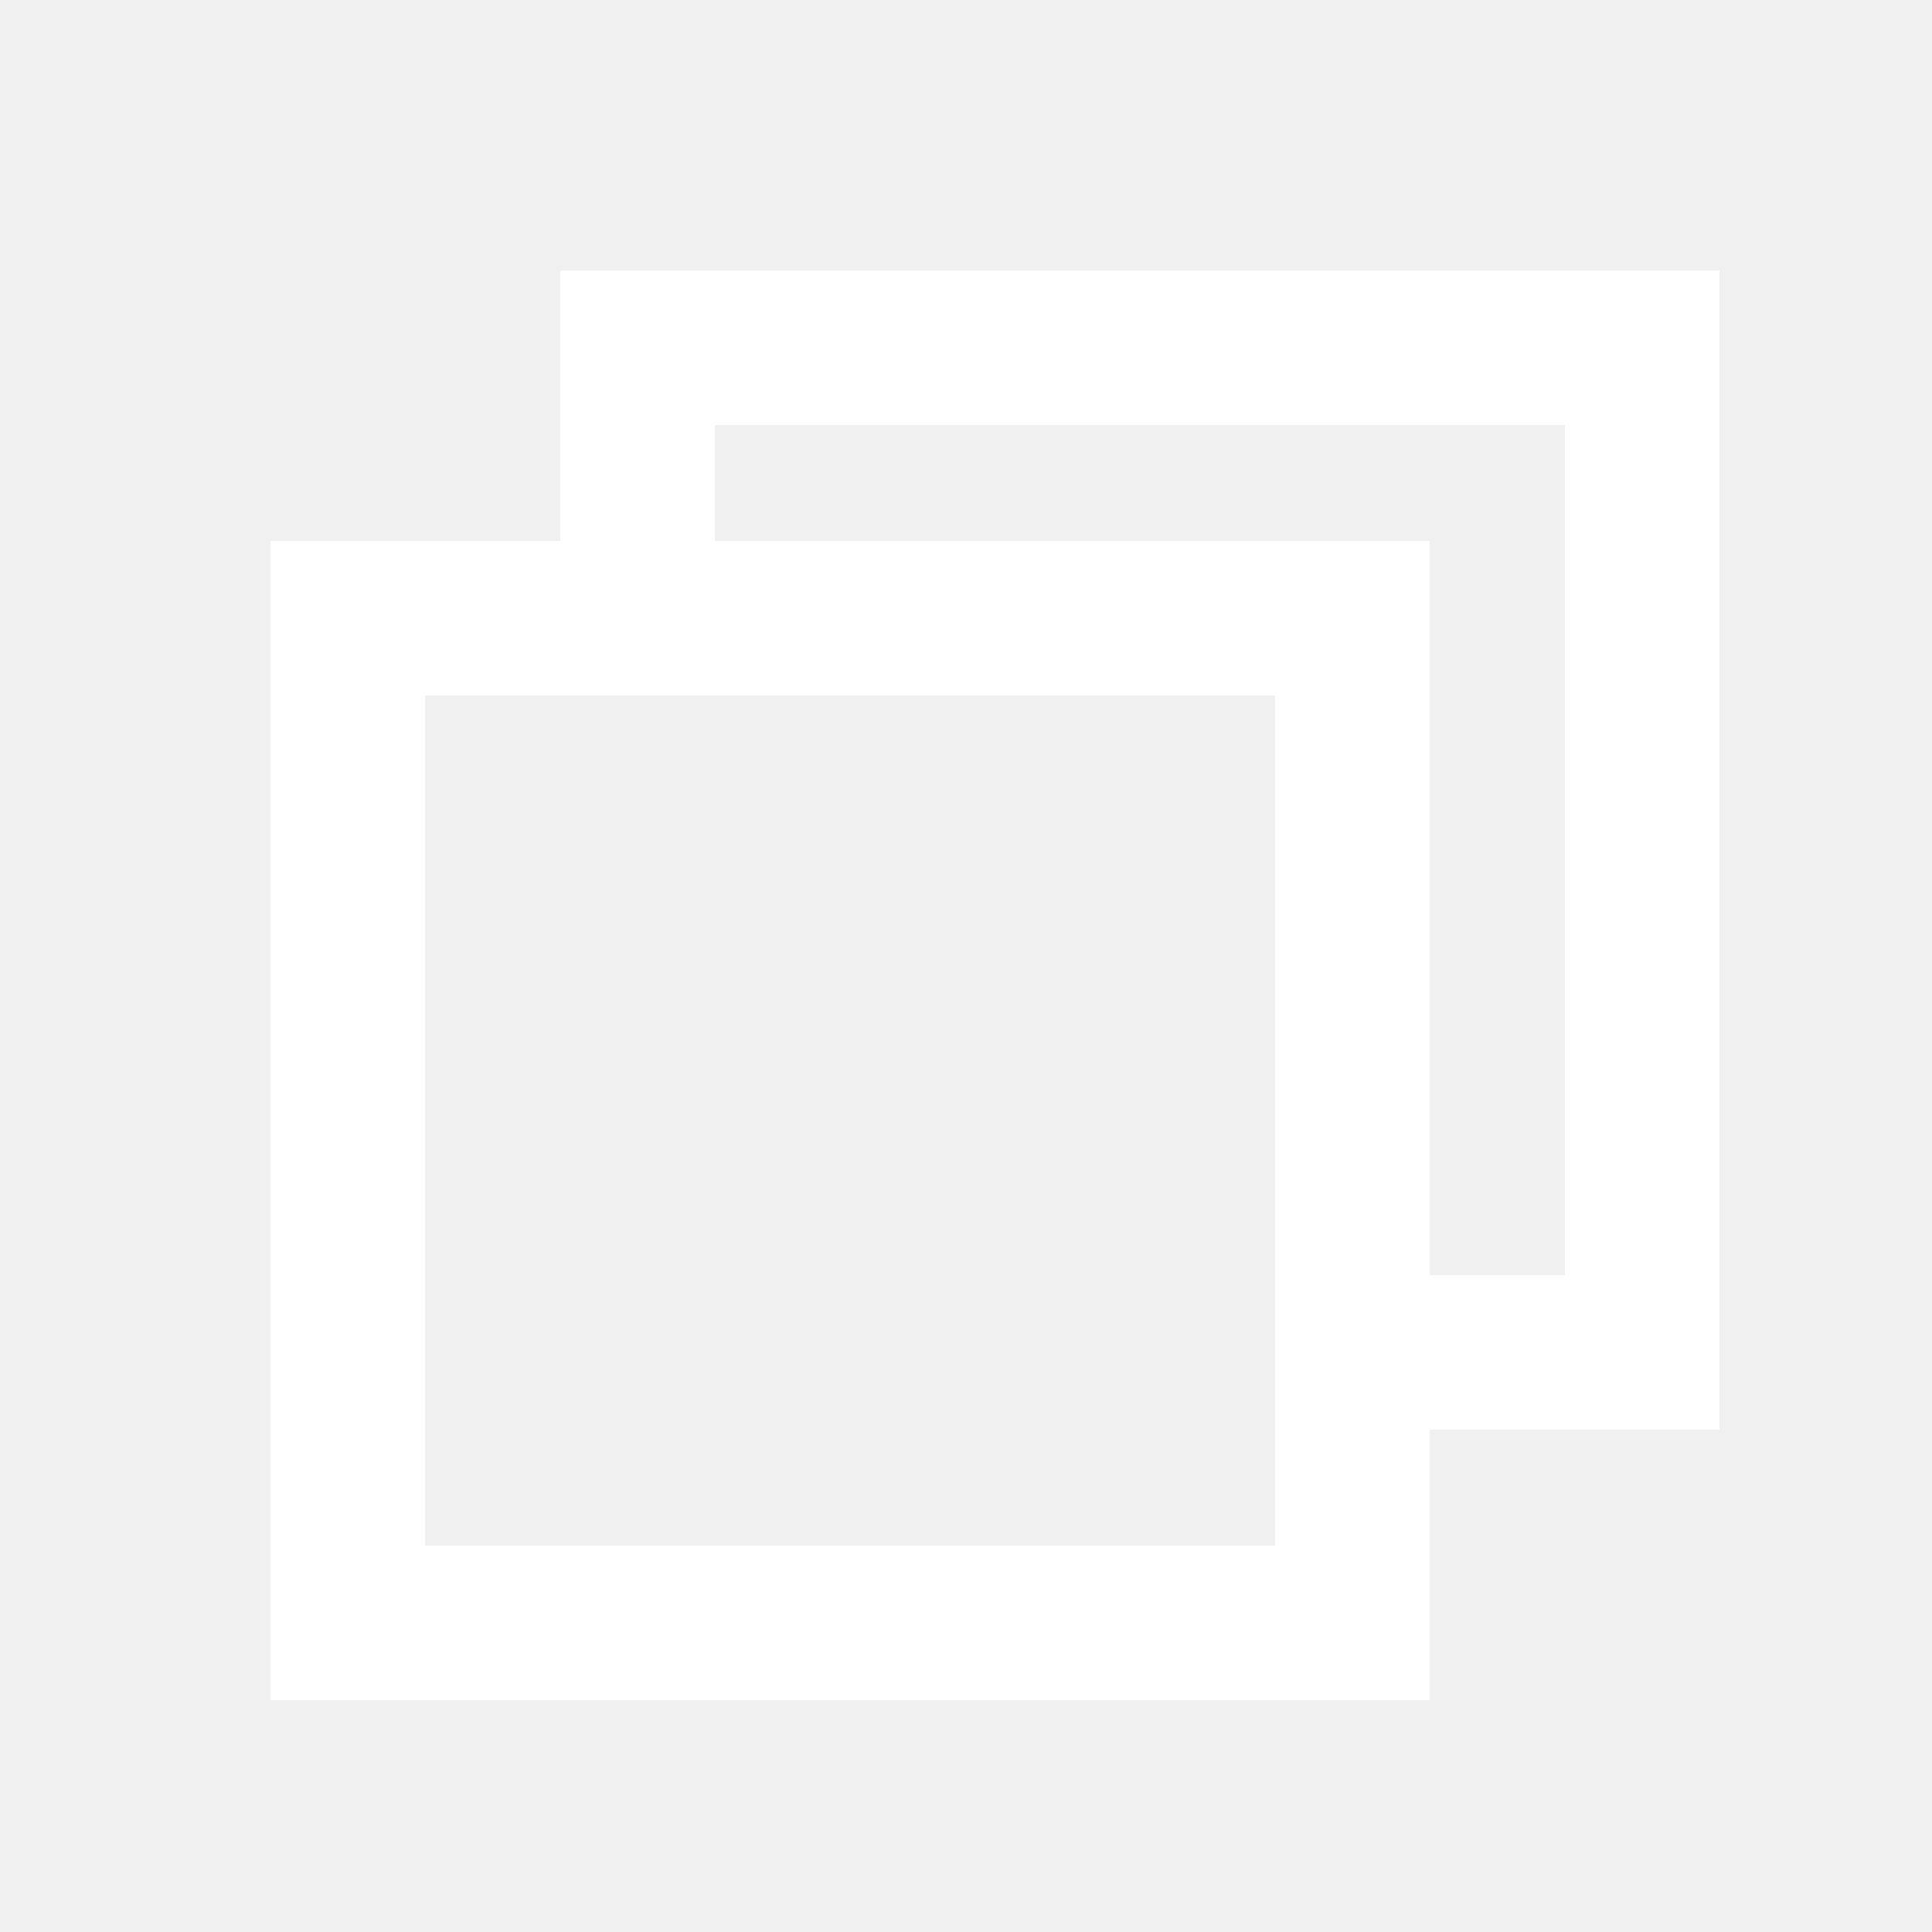
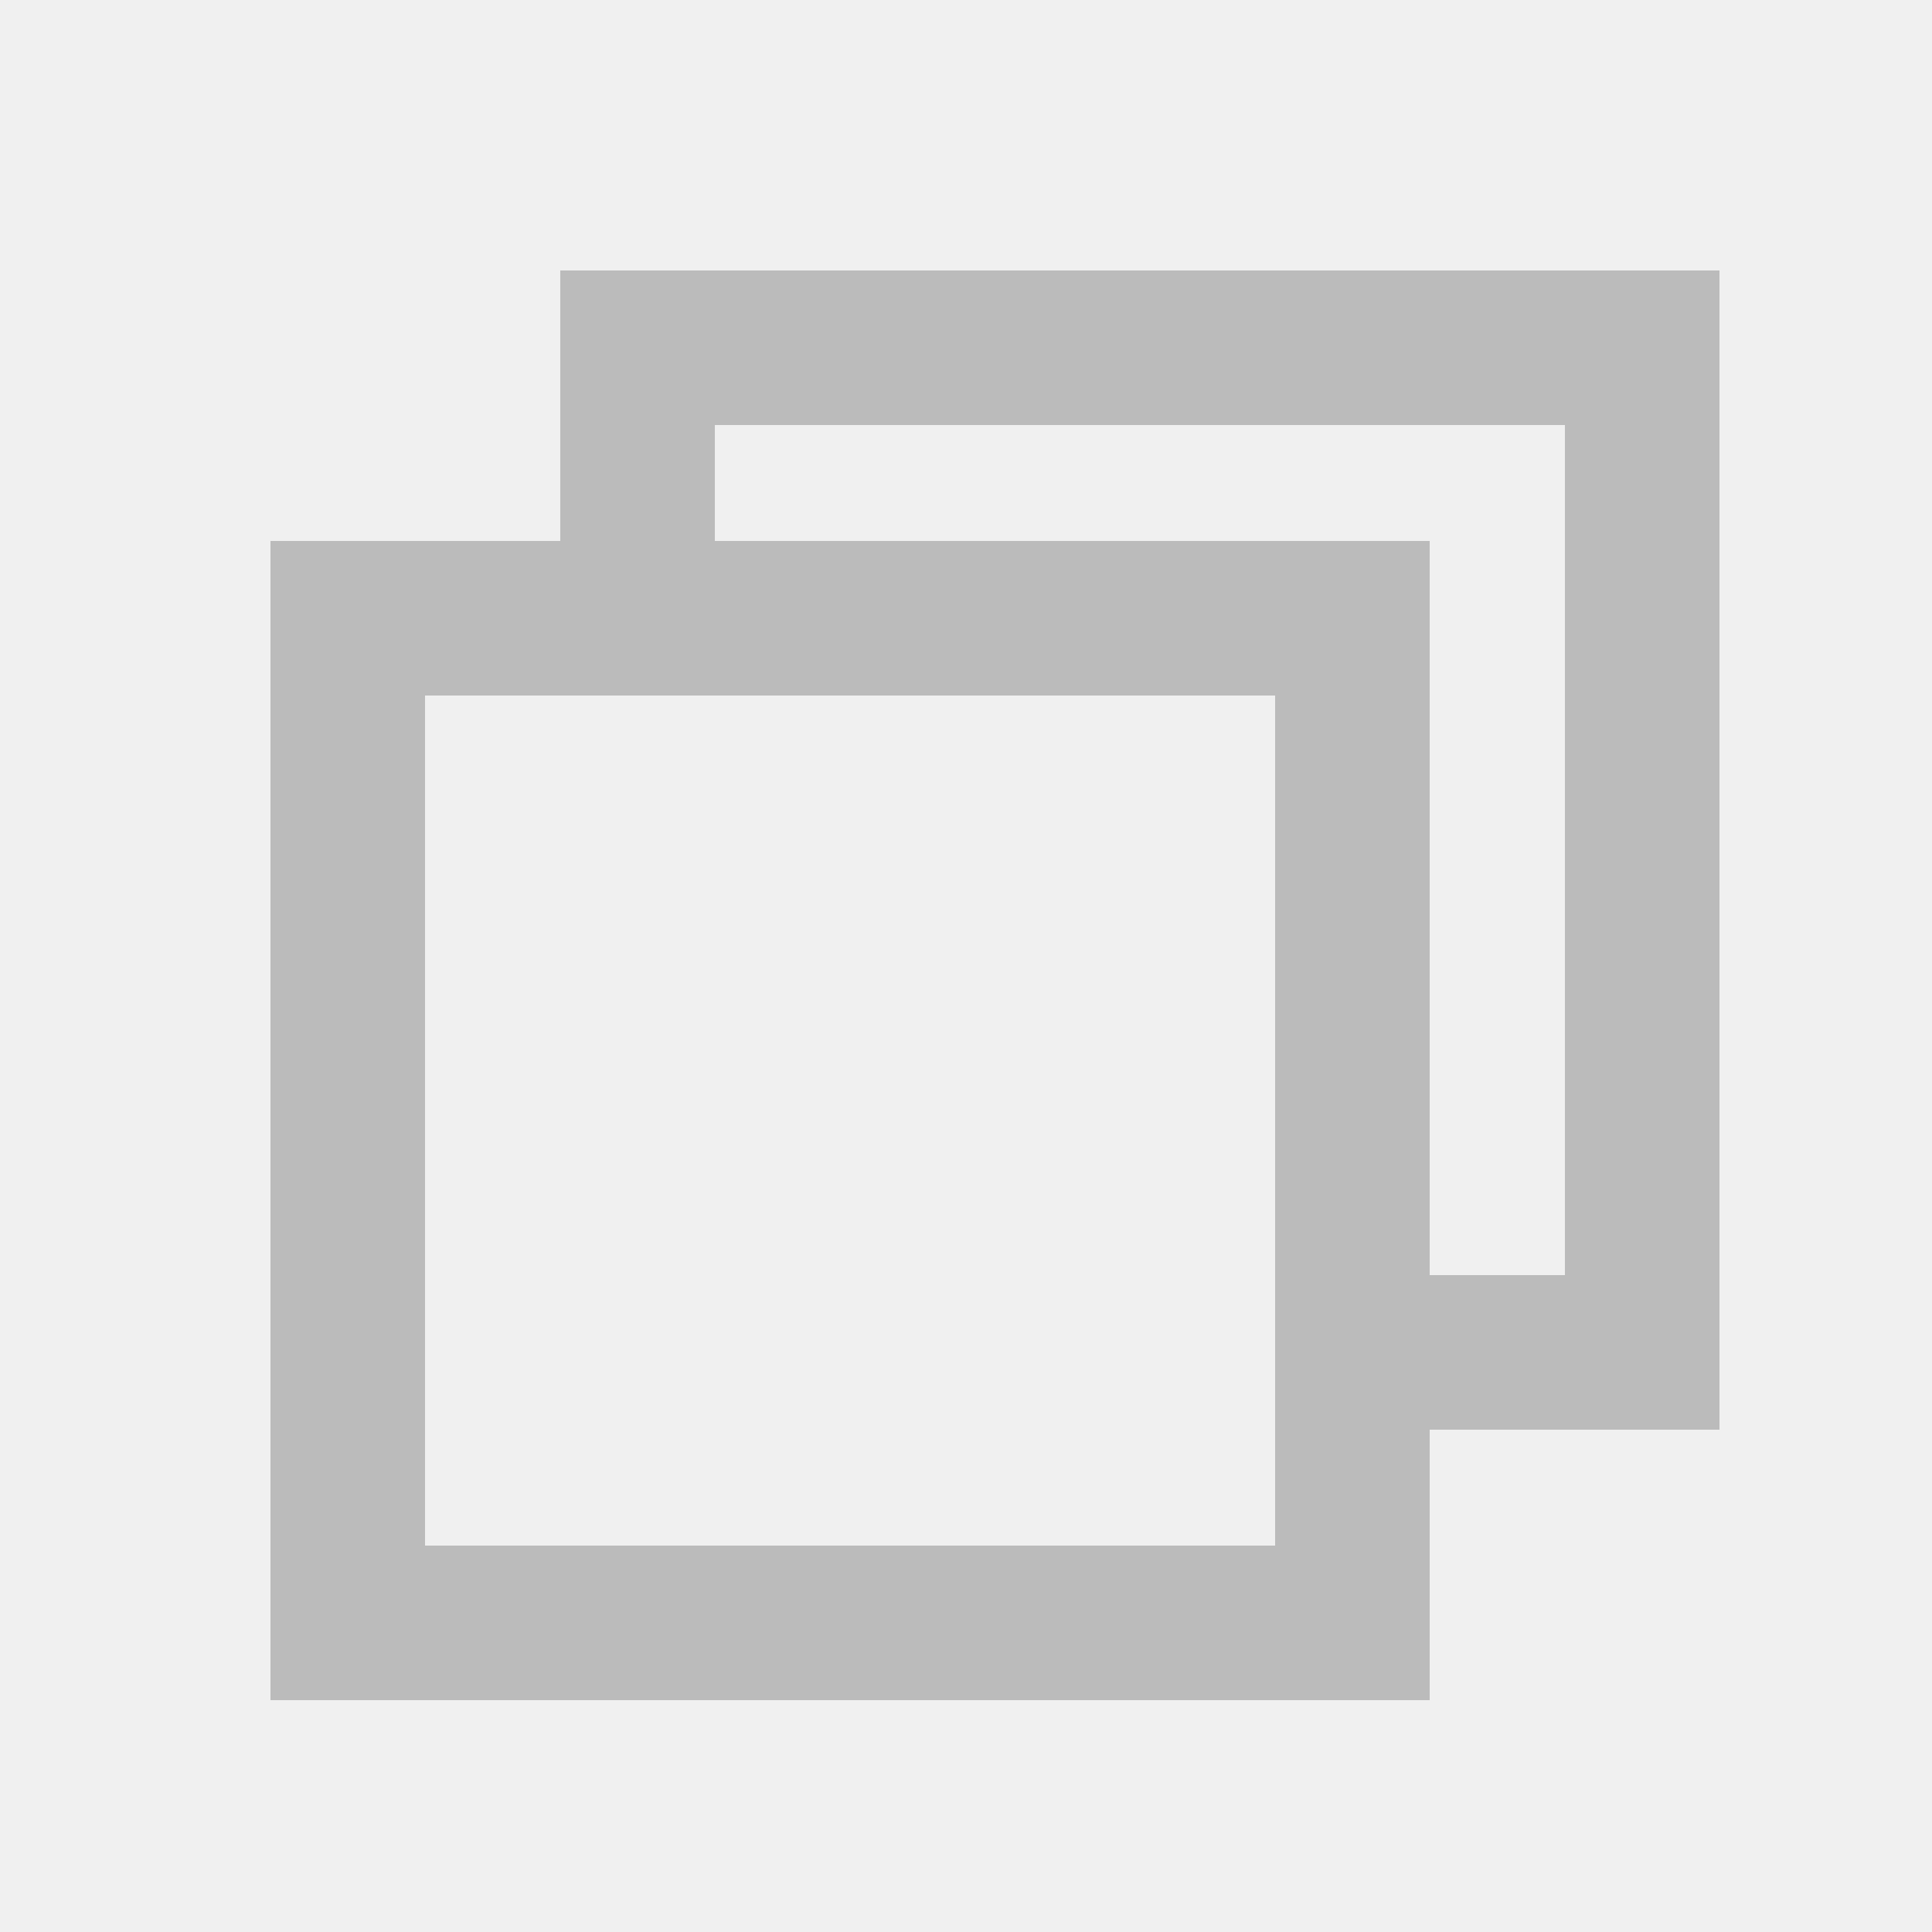
<svg xmlns="http://www.w3.org/2000/svg" preserveAspectRatio="xMidYMid" width="100" height="100" viewBox="0 0 100 100">
  <defs>
    <style>
      .cls-1 {
-         fill: #fff;
+         fill: #bbb;
      }
    </style>
  </defs>
  <rect x="14" y="28" width="8" height="60" class="cls-1" />
  <rect x="14" y="28" width="60" height="8" class="cls-1" />
  <rect x="66" y="28" width="8" height="60" class="cls-1" />
  <rect x="14" y="80" width="60" height="8" class="cls-1" />
  <rect x="29" y="14" width="8" height="22" class="cls-1" />
  <rect x="29" y="14" width="60" height="8" class="cls-1" />
  <rect x="81" y="14" width="8" height="60" class="cls-1" />
  <rect x="74" y="66" width="15" height="8" class="cls-1" />
</svg>
